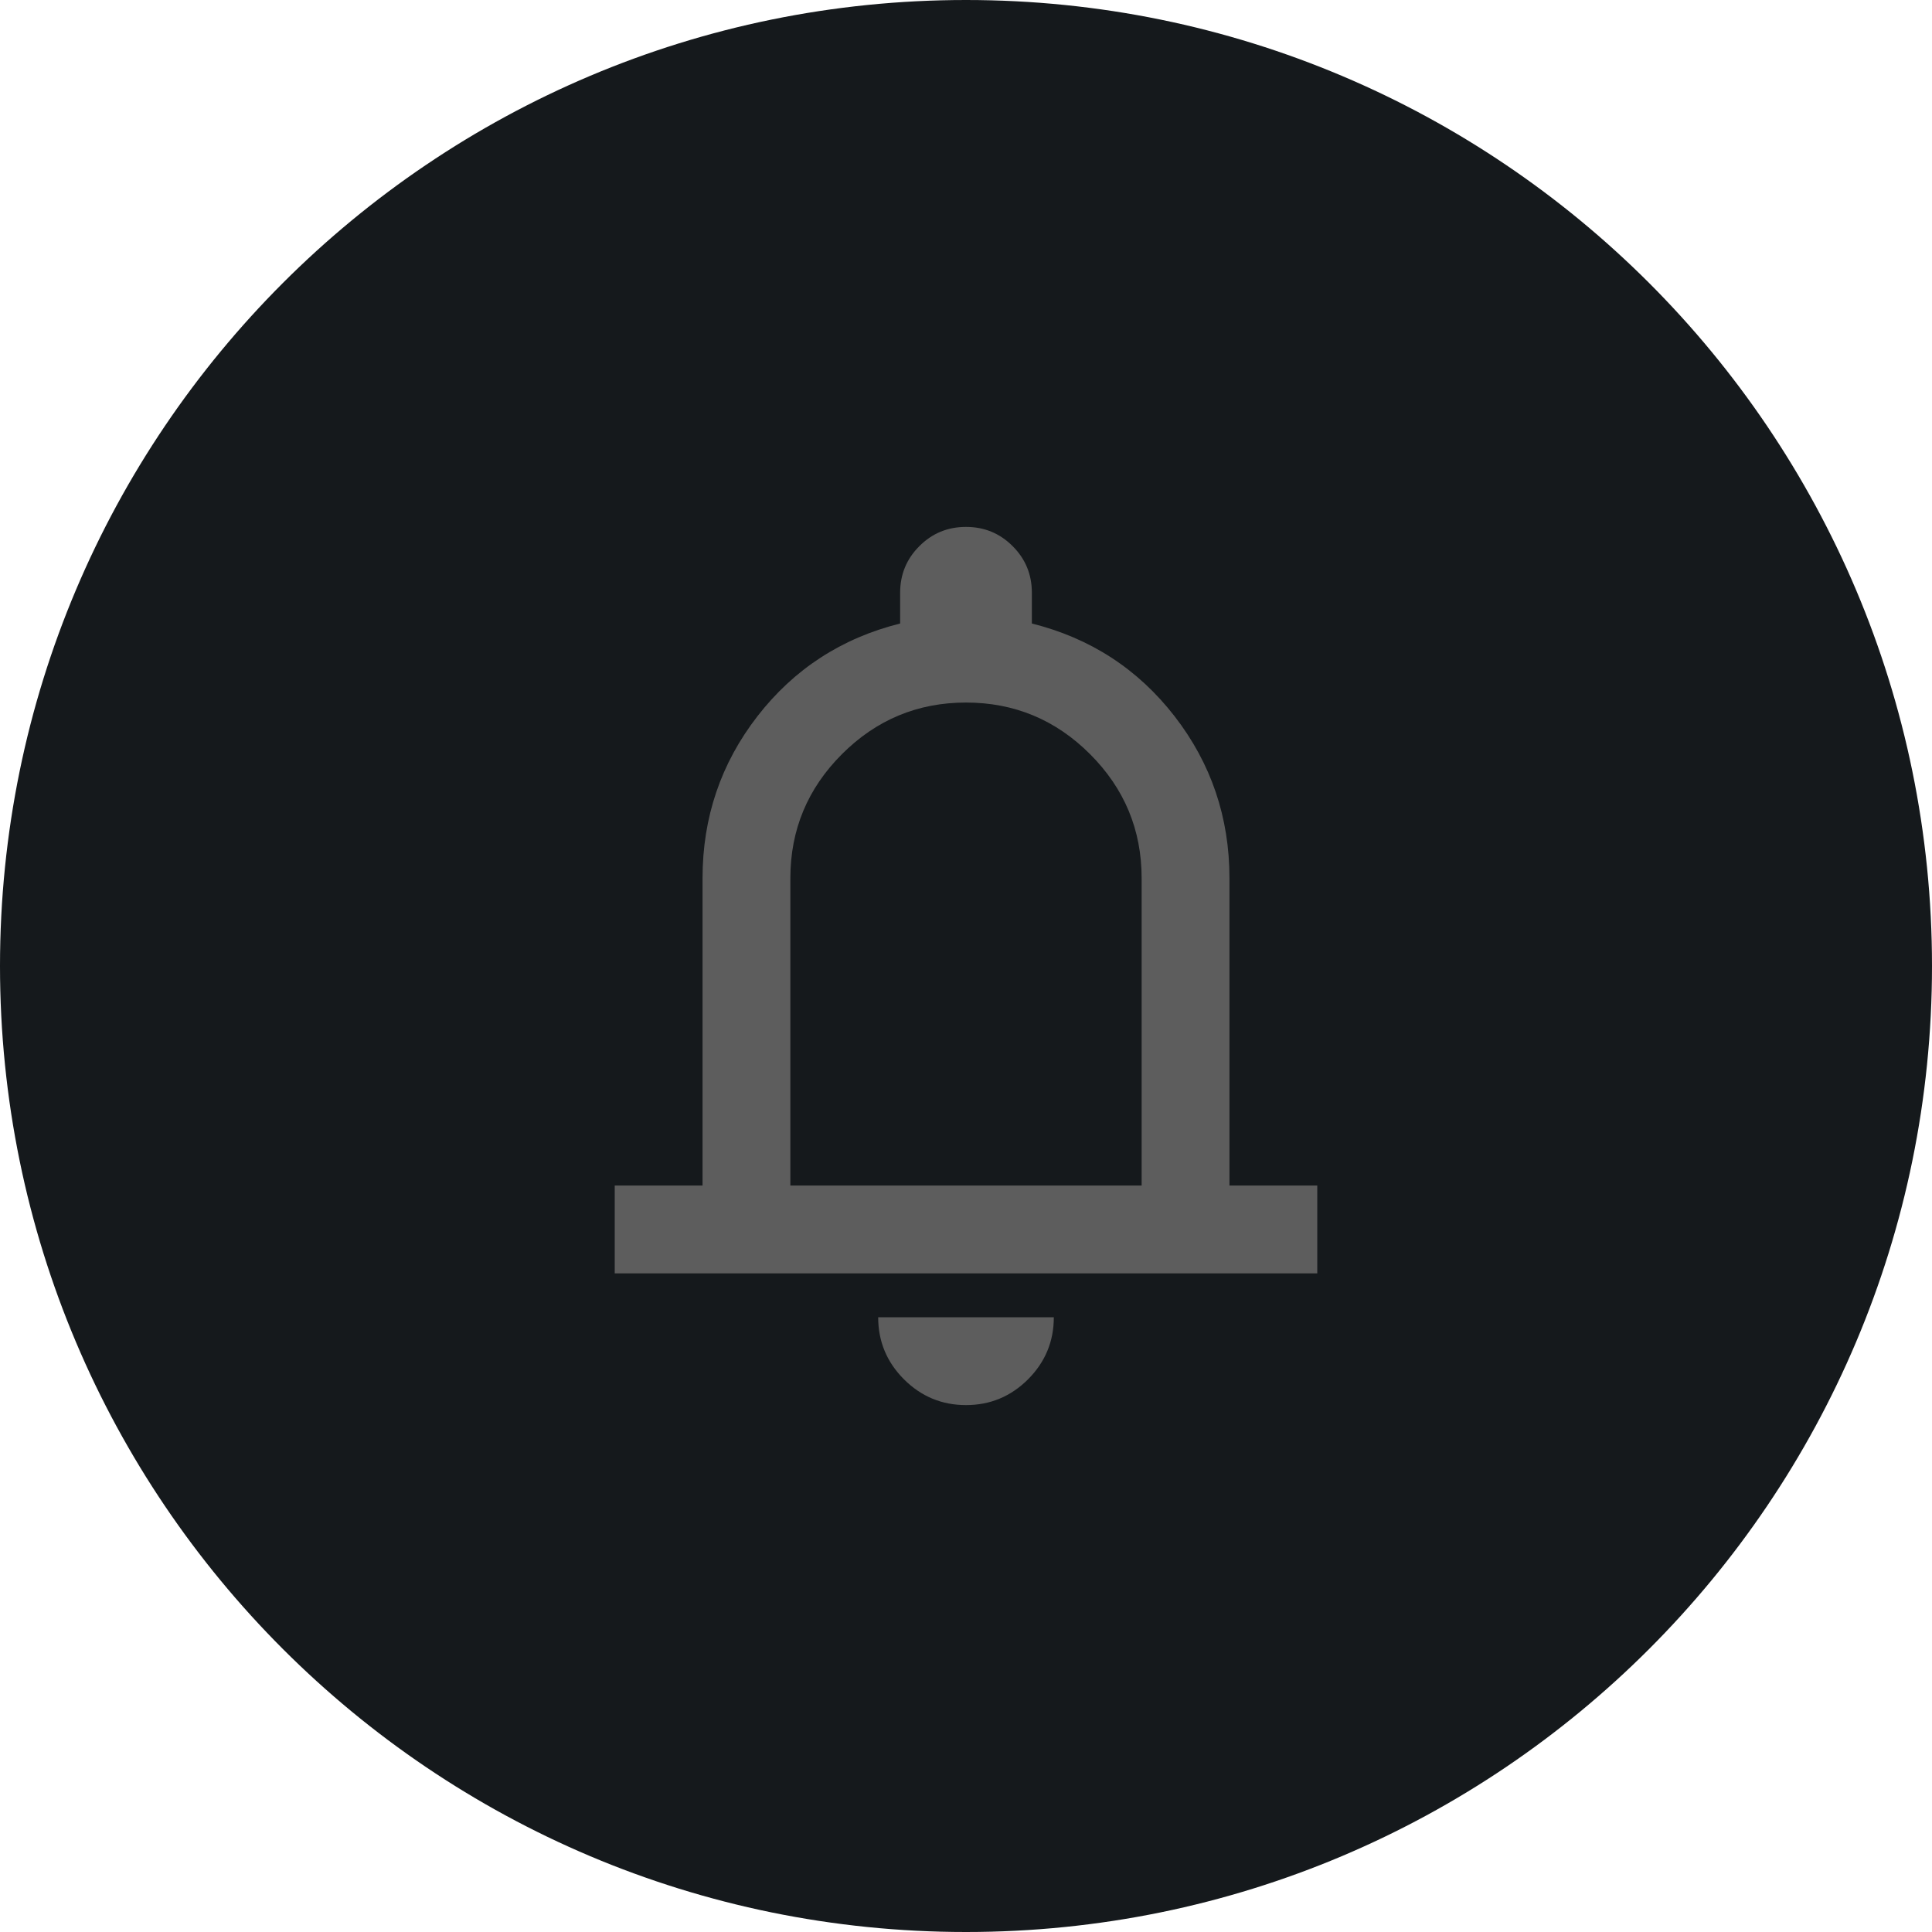
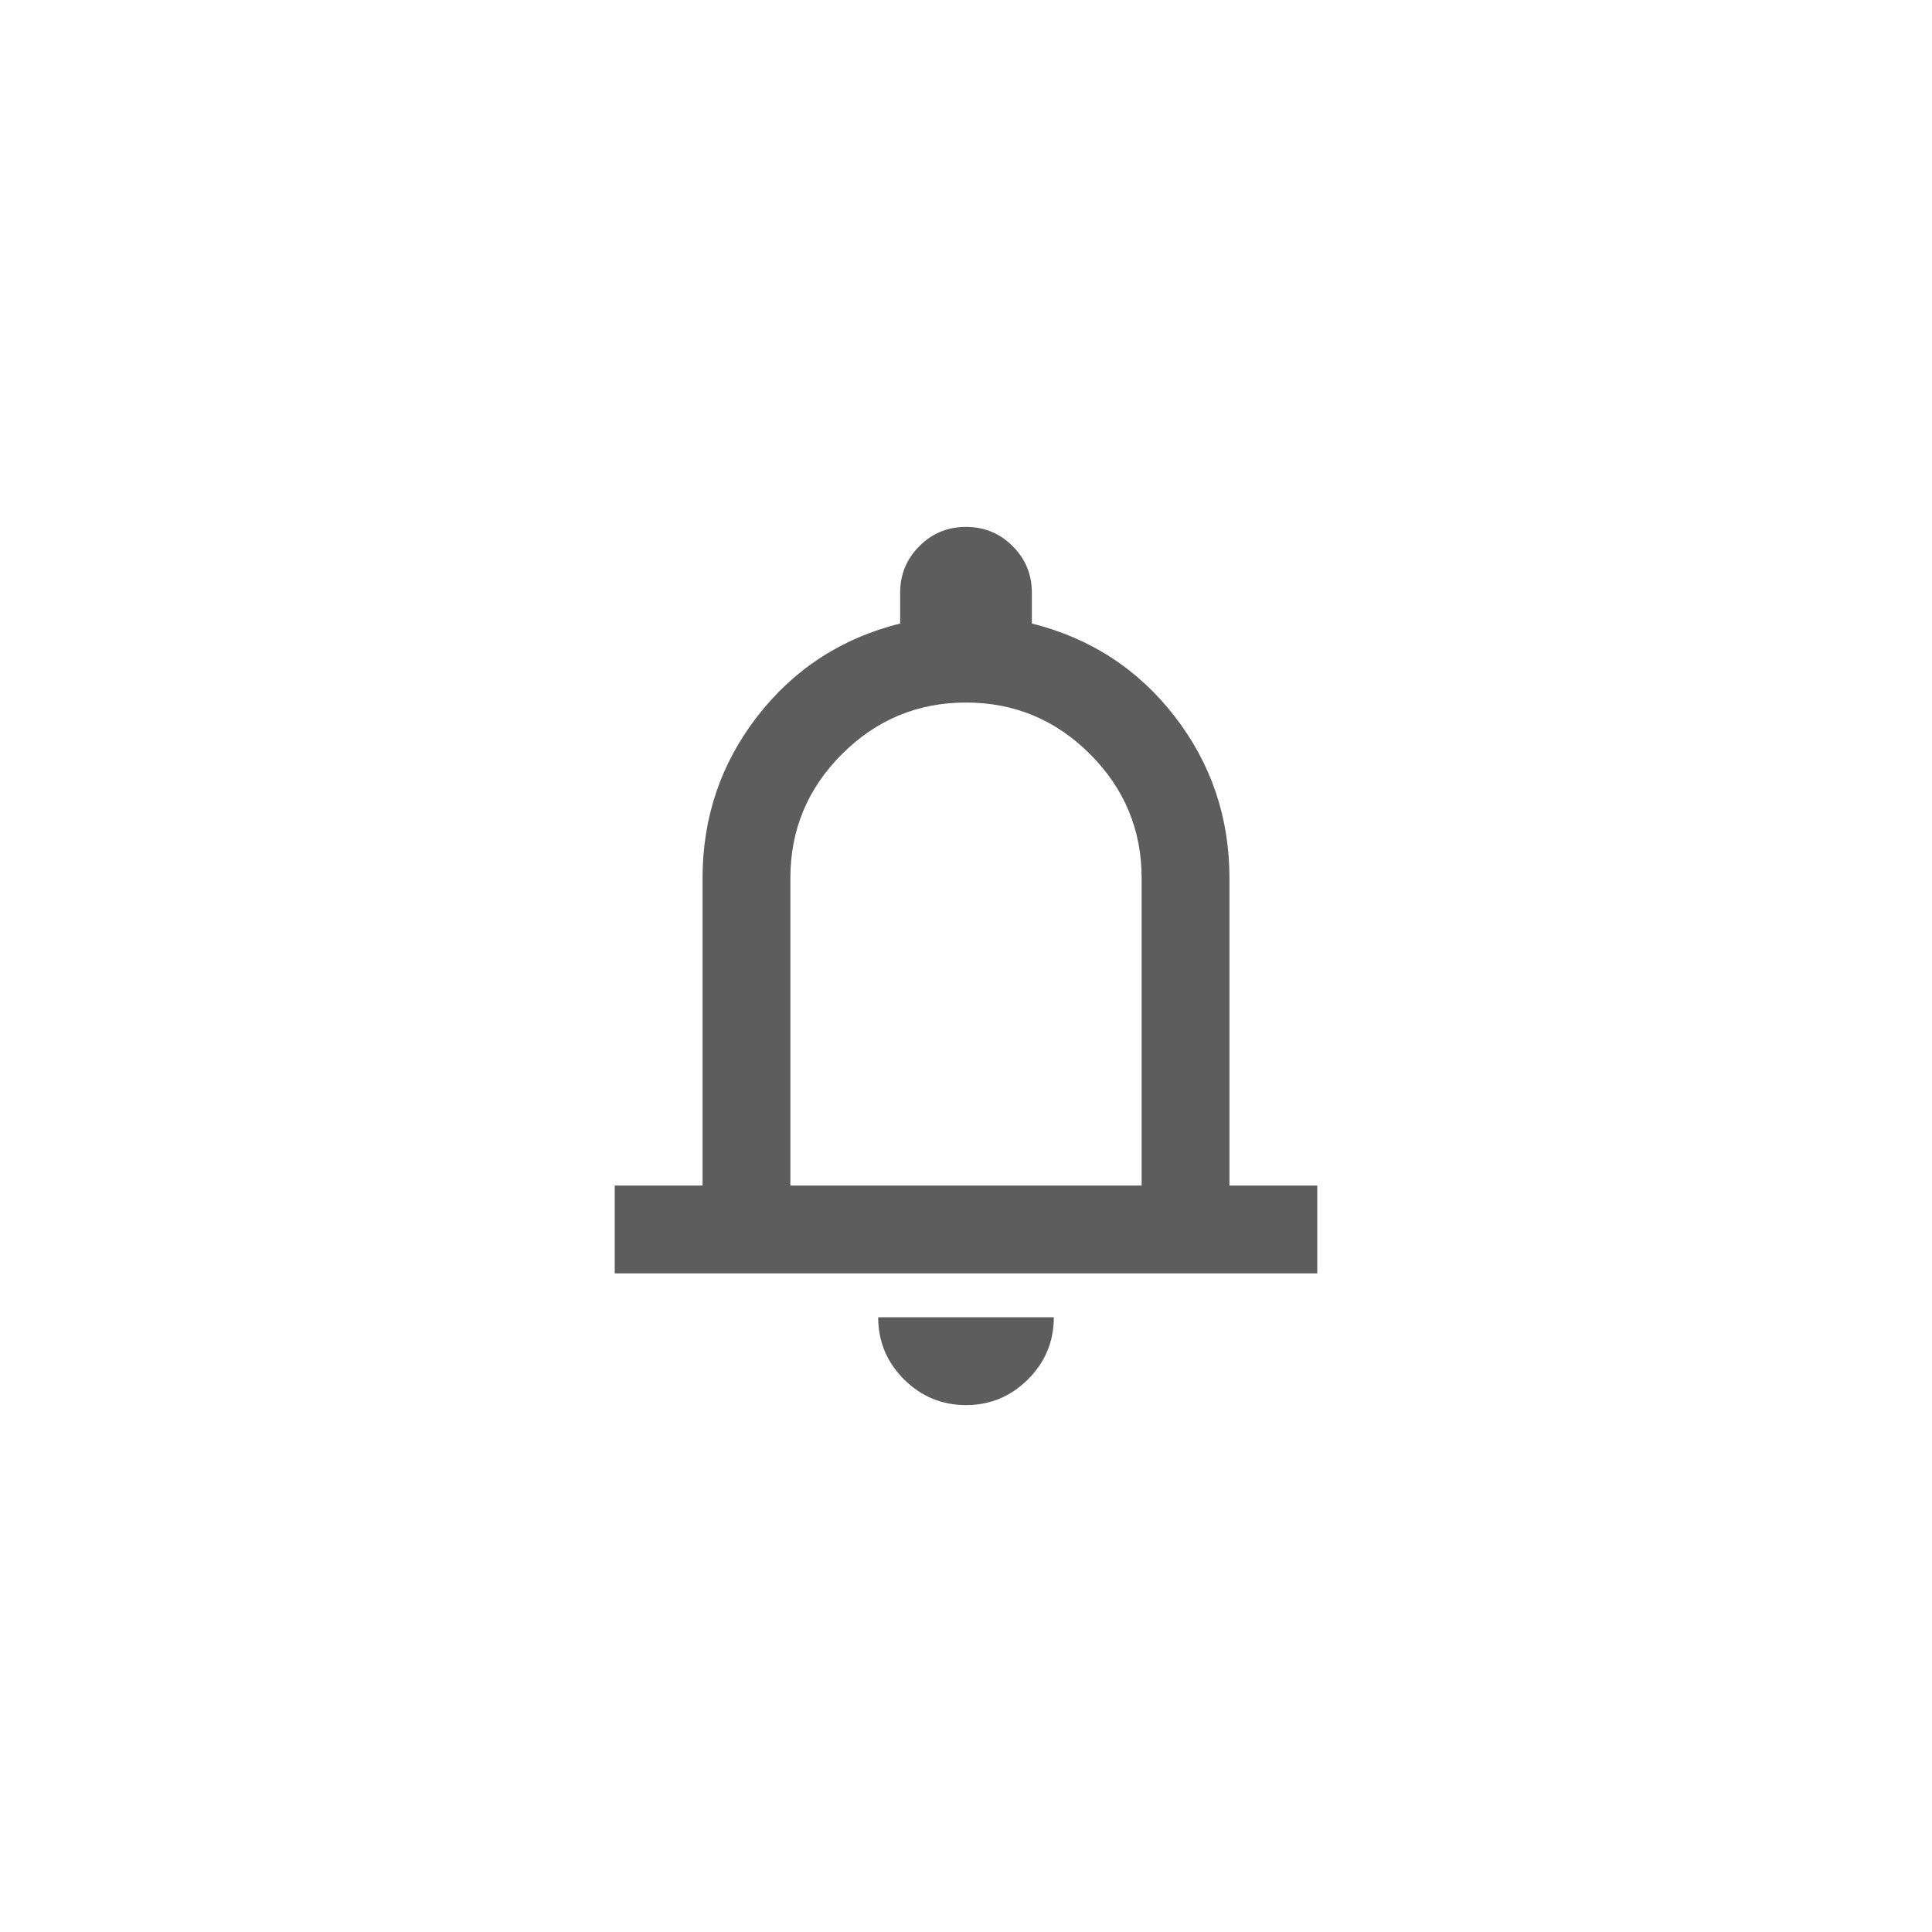
<svg xmlns="http://www.w3.org/2000/svg" width="44" height="44" viewBox="0 0 44 44" fill="none">
-   <circle cx="22" cy="22" r="22" fill="#15191C" />
  <mask id="mask0" style="mask-type:alpha" maskUnits="userSpaceOnUse" x="10" y="10" width="24" height="24">
    <rect x="10" y="10" width="24" height="24" fill="#D9D9D9" />
  </mask>
  <g mask="url(#mask0)">
    <path d="M14 29V27H16V20C16 18.617 16.417 17.387 17.25 16.312C18.083 15.238 19.167 14.533 20.5 14.2V13.5C20.5 13.083 20.646 12.729 20.938 12.438C21.229 12.146 21.583 12 22 12C22.417 12 22.771 12.146 23.062 12.438C23.354 12.729 23.5 13.083 23.5 13.5V14.2C24.833 14.533 25.917 15.238 26.75 16.312C27.583 17.387 28 18.617 28 20V27H30V29H14ZM22 32C21.45 32 20.979 31.804 20.587 31.413C20.196 31.021 20 30.55 20 30H24C24 30.55 23.804 31.021 23.413 31.413C23.021 31.804 22.55 32 22 32ZM18 27H26V20C26 18.9 25.608 17.958 24.825 17.175C24.042 16.392 23.1 16 22 16C20.9 16 19.958 16.392 19.175 17.175C18.392 17.958 18 18.9 18 20V27Z" fill="#5D5D5D" />
  </g>
</svg>
